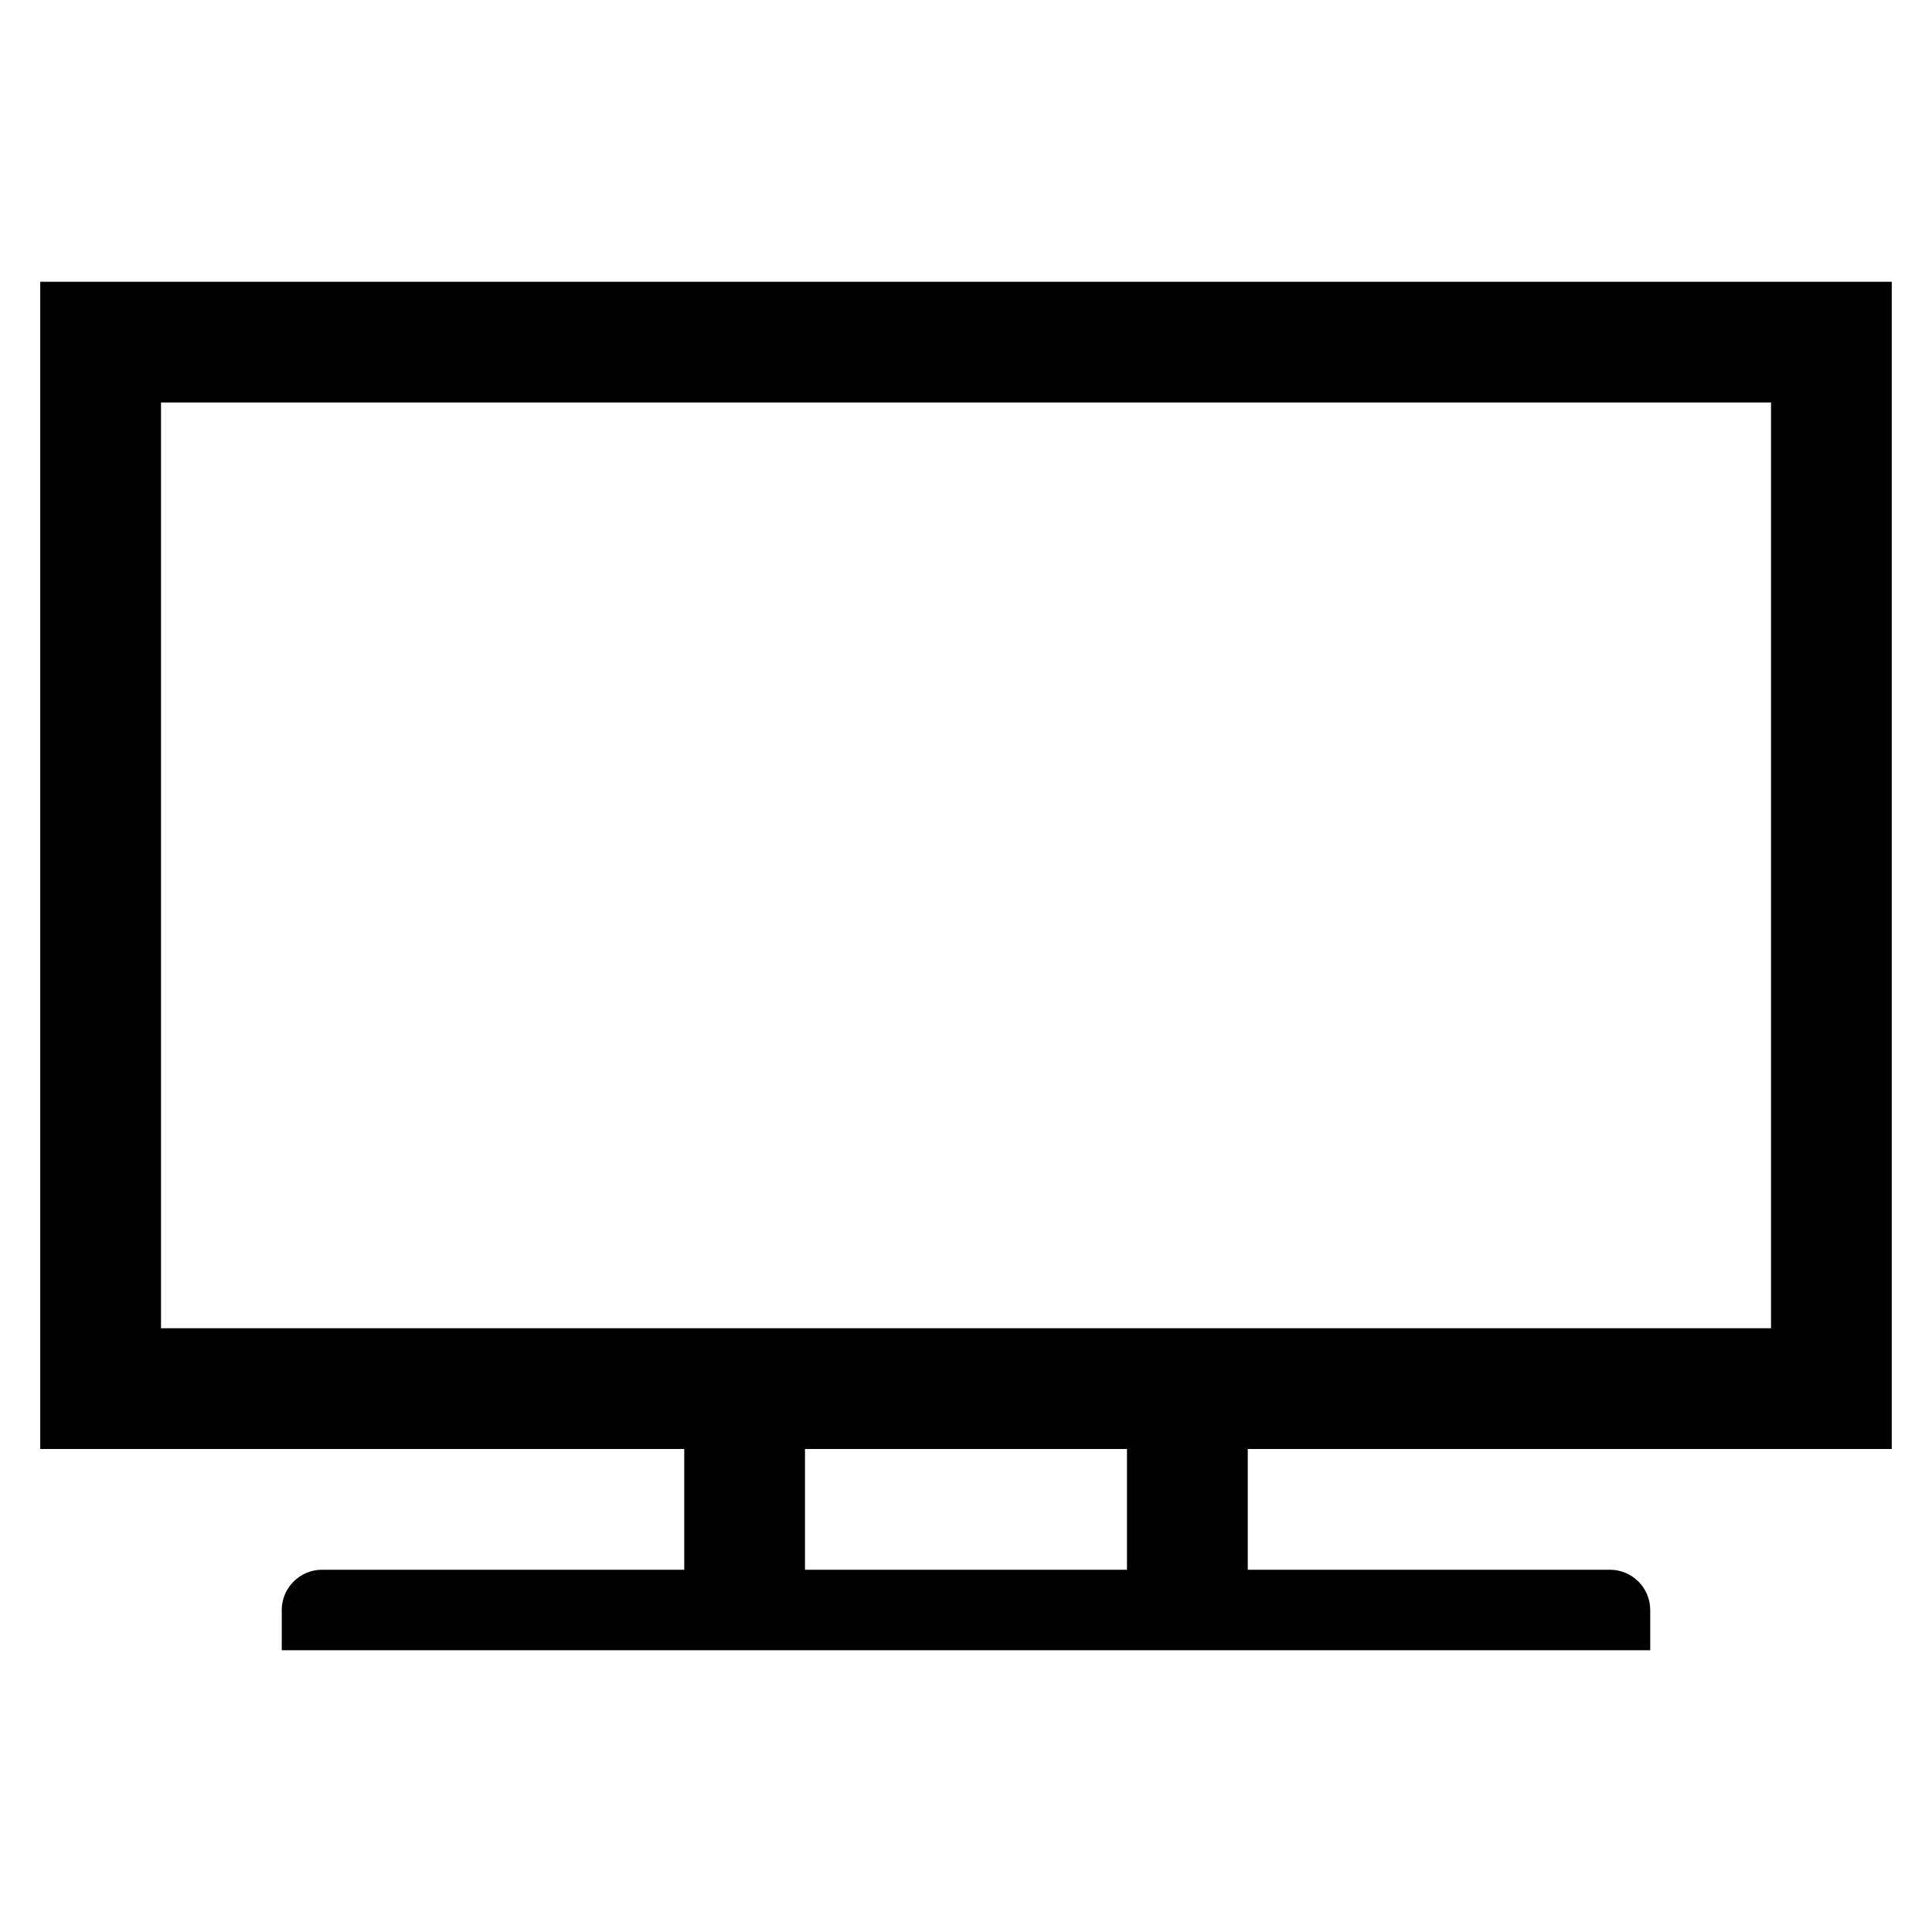
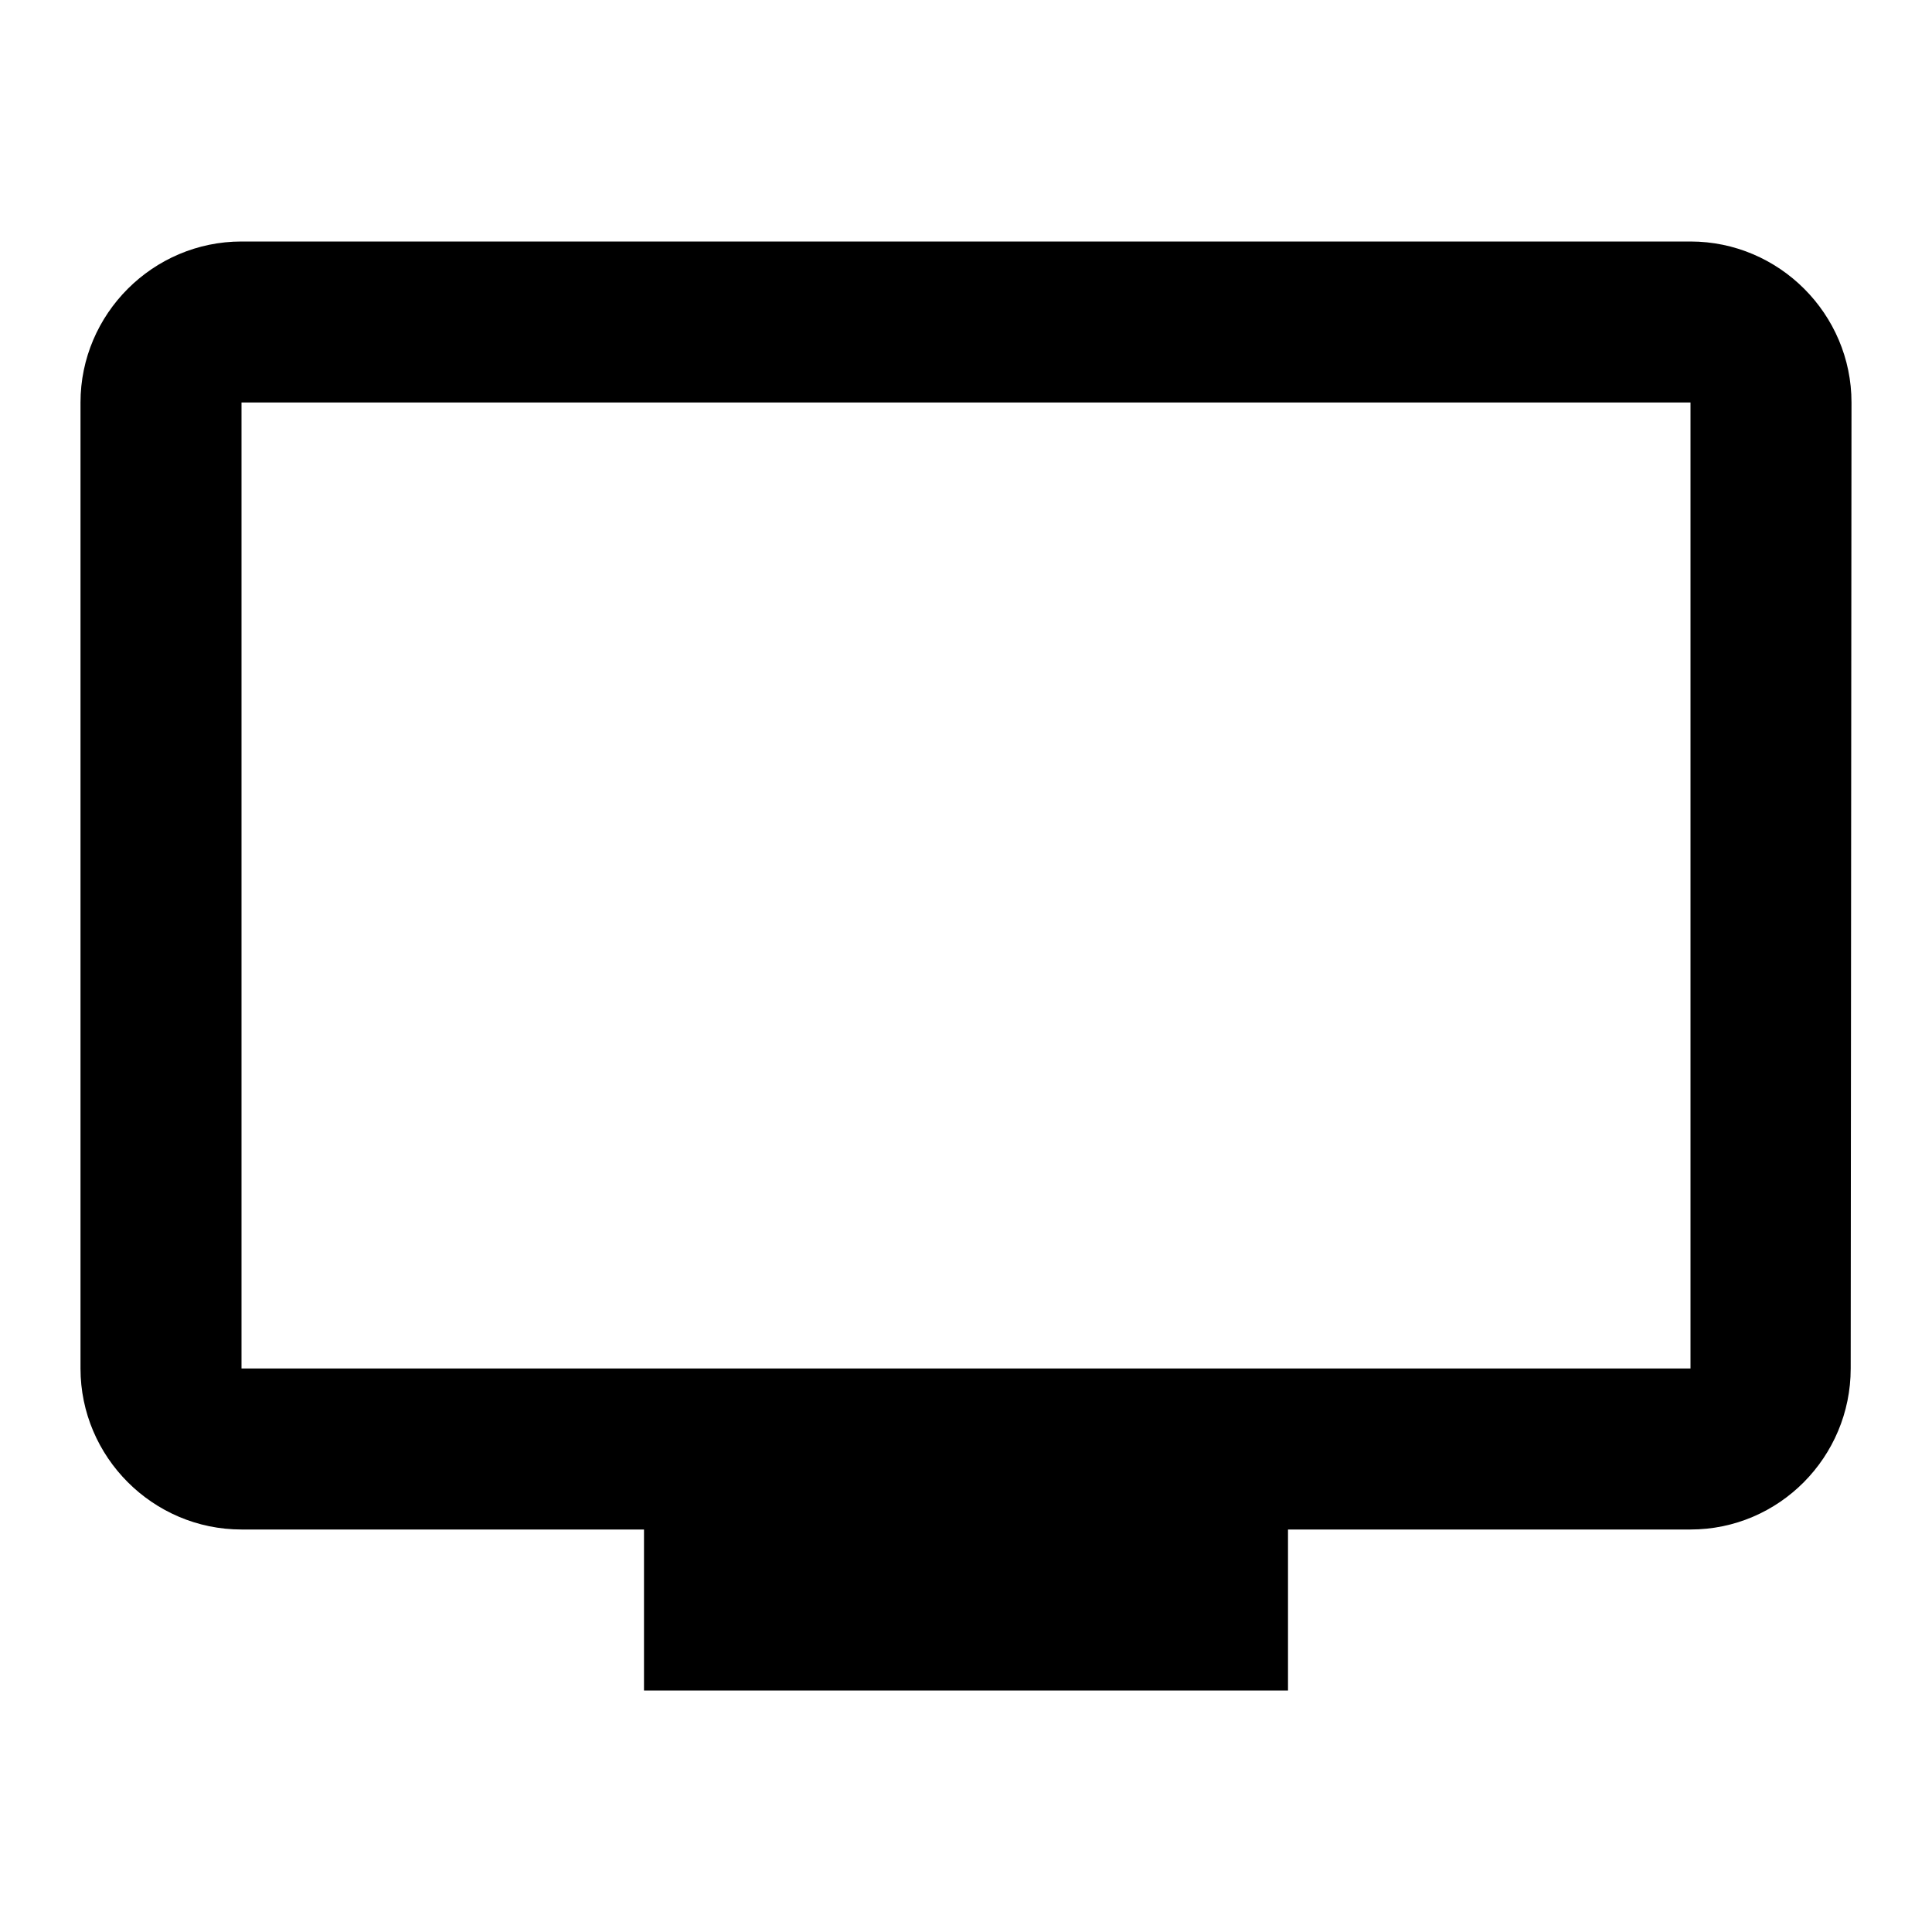
- <svg xmlns="http://www.w3.org/2000/svg" width="373" height="373" overflow="hidden">
-   <defs>
-     <clipPath id="clip0">
-       <rect x="819" y="59" width="373" height="373" />
-     </clipPath>
-   </defs>
-   <g clip-path="url(#clip0)" transform="translate(-819 -59)">
-     <path d="M850.083 315.438 850.083 136.708 1160.92 136.708 1160.92 315.438 850.083 315.438ZM1036.58 362.062 974.417 362.062 974.417 338.75 1036.58 338.75 1036.58 362.062ZM1184.23 338.75 1184.23 113.396 826.771 113.396 826.771 338.75 951.104 338.75 951.104 362.062 881.167 362.062C876.893 362.062 873.396 365.559 873.396 369.833L873.396 377.604 1137.6 377.604 1137.6 369.833C1137.6 365.559 1134.11 362.062 1129.83 362.062L1059.9 362.062 1059.9 338.75 1184.23 338.75Z" />
-   </g>
+ <svg xmlns="http://www.w3.org/2000/svg" height="24px" viewBox="0 0 24 24" width="24px" fill="#000000">
+   <path d="M0 0h24v24H0V0z" fill="none" />
+   <path d="M21 3H3c-1.1 0-2 .9-2 2v12c0 1.1.9 2 2 2h5v2h8v-2h5c1.1 0 1.99-.9 1.99-2L23 5c0-1.1-.9-2-2-2zm0 14H3V5h18v12z" />
</svg>
